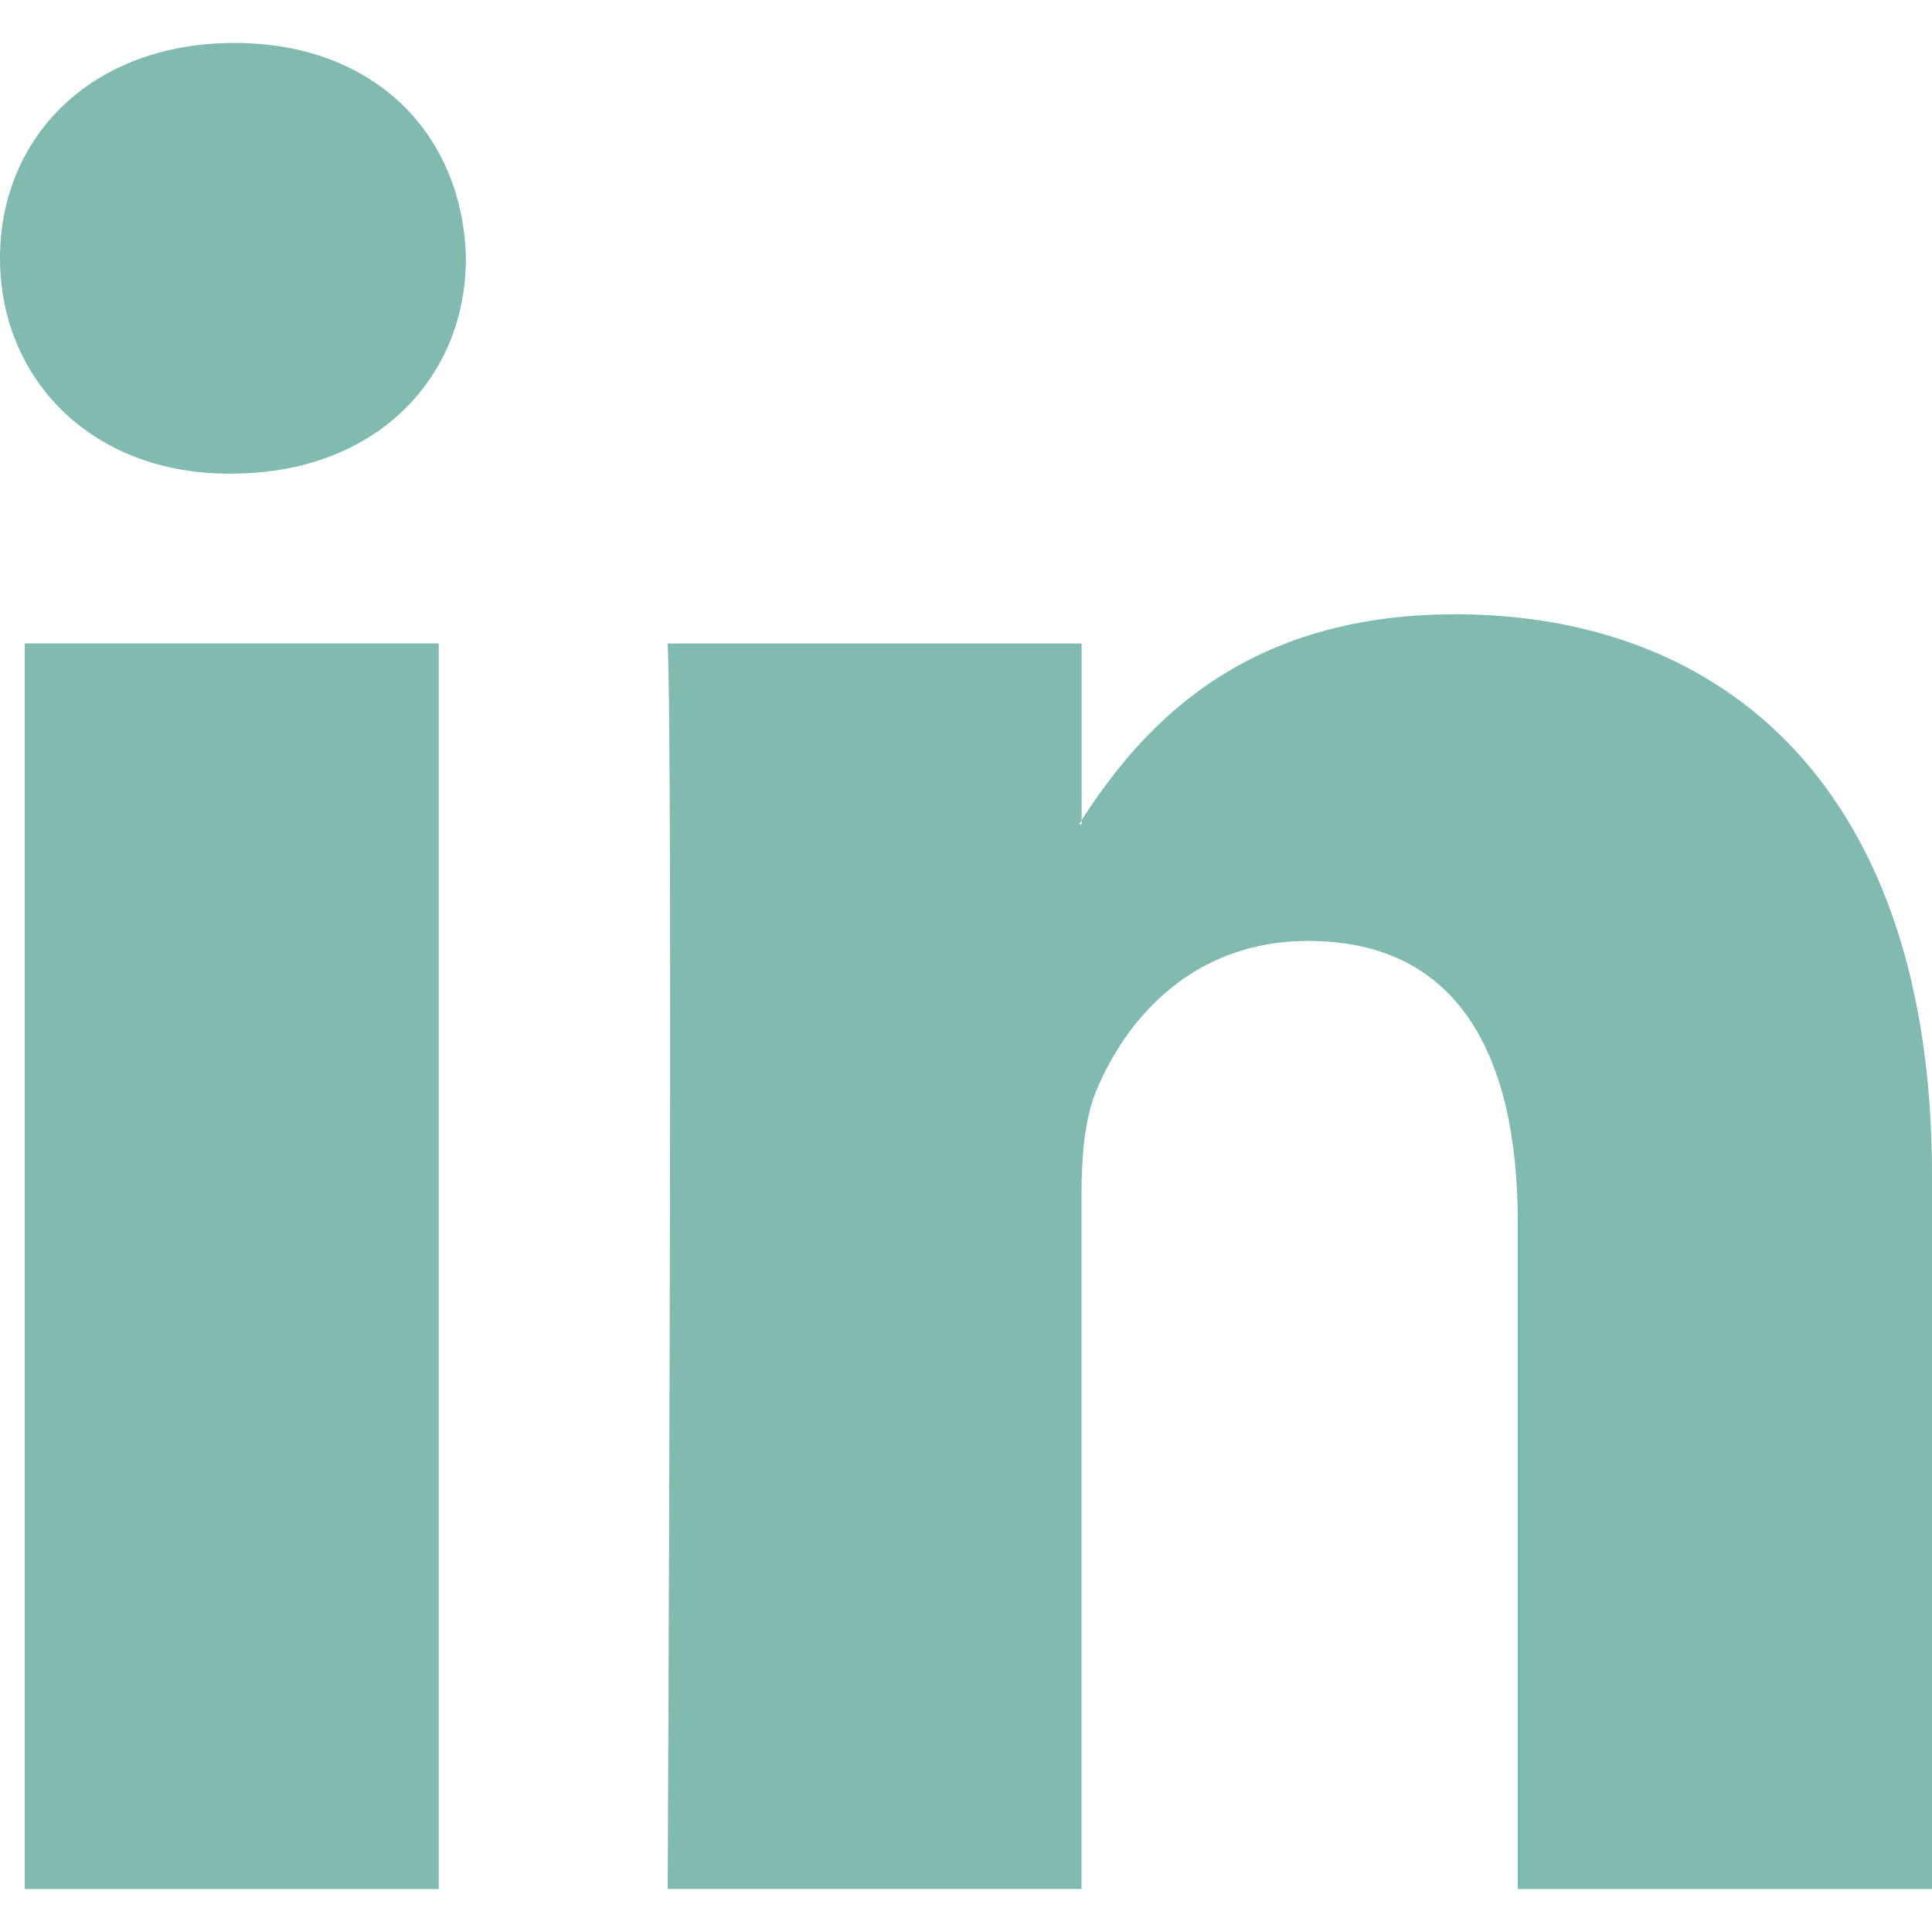
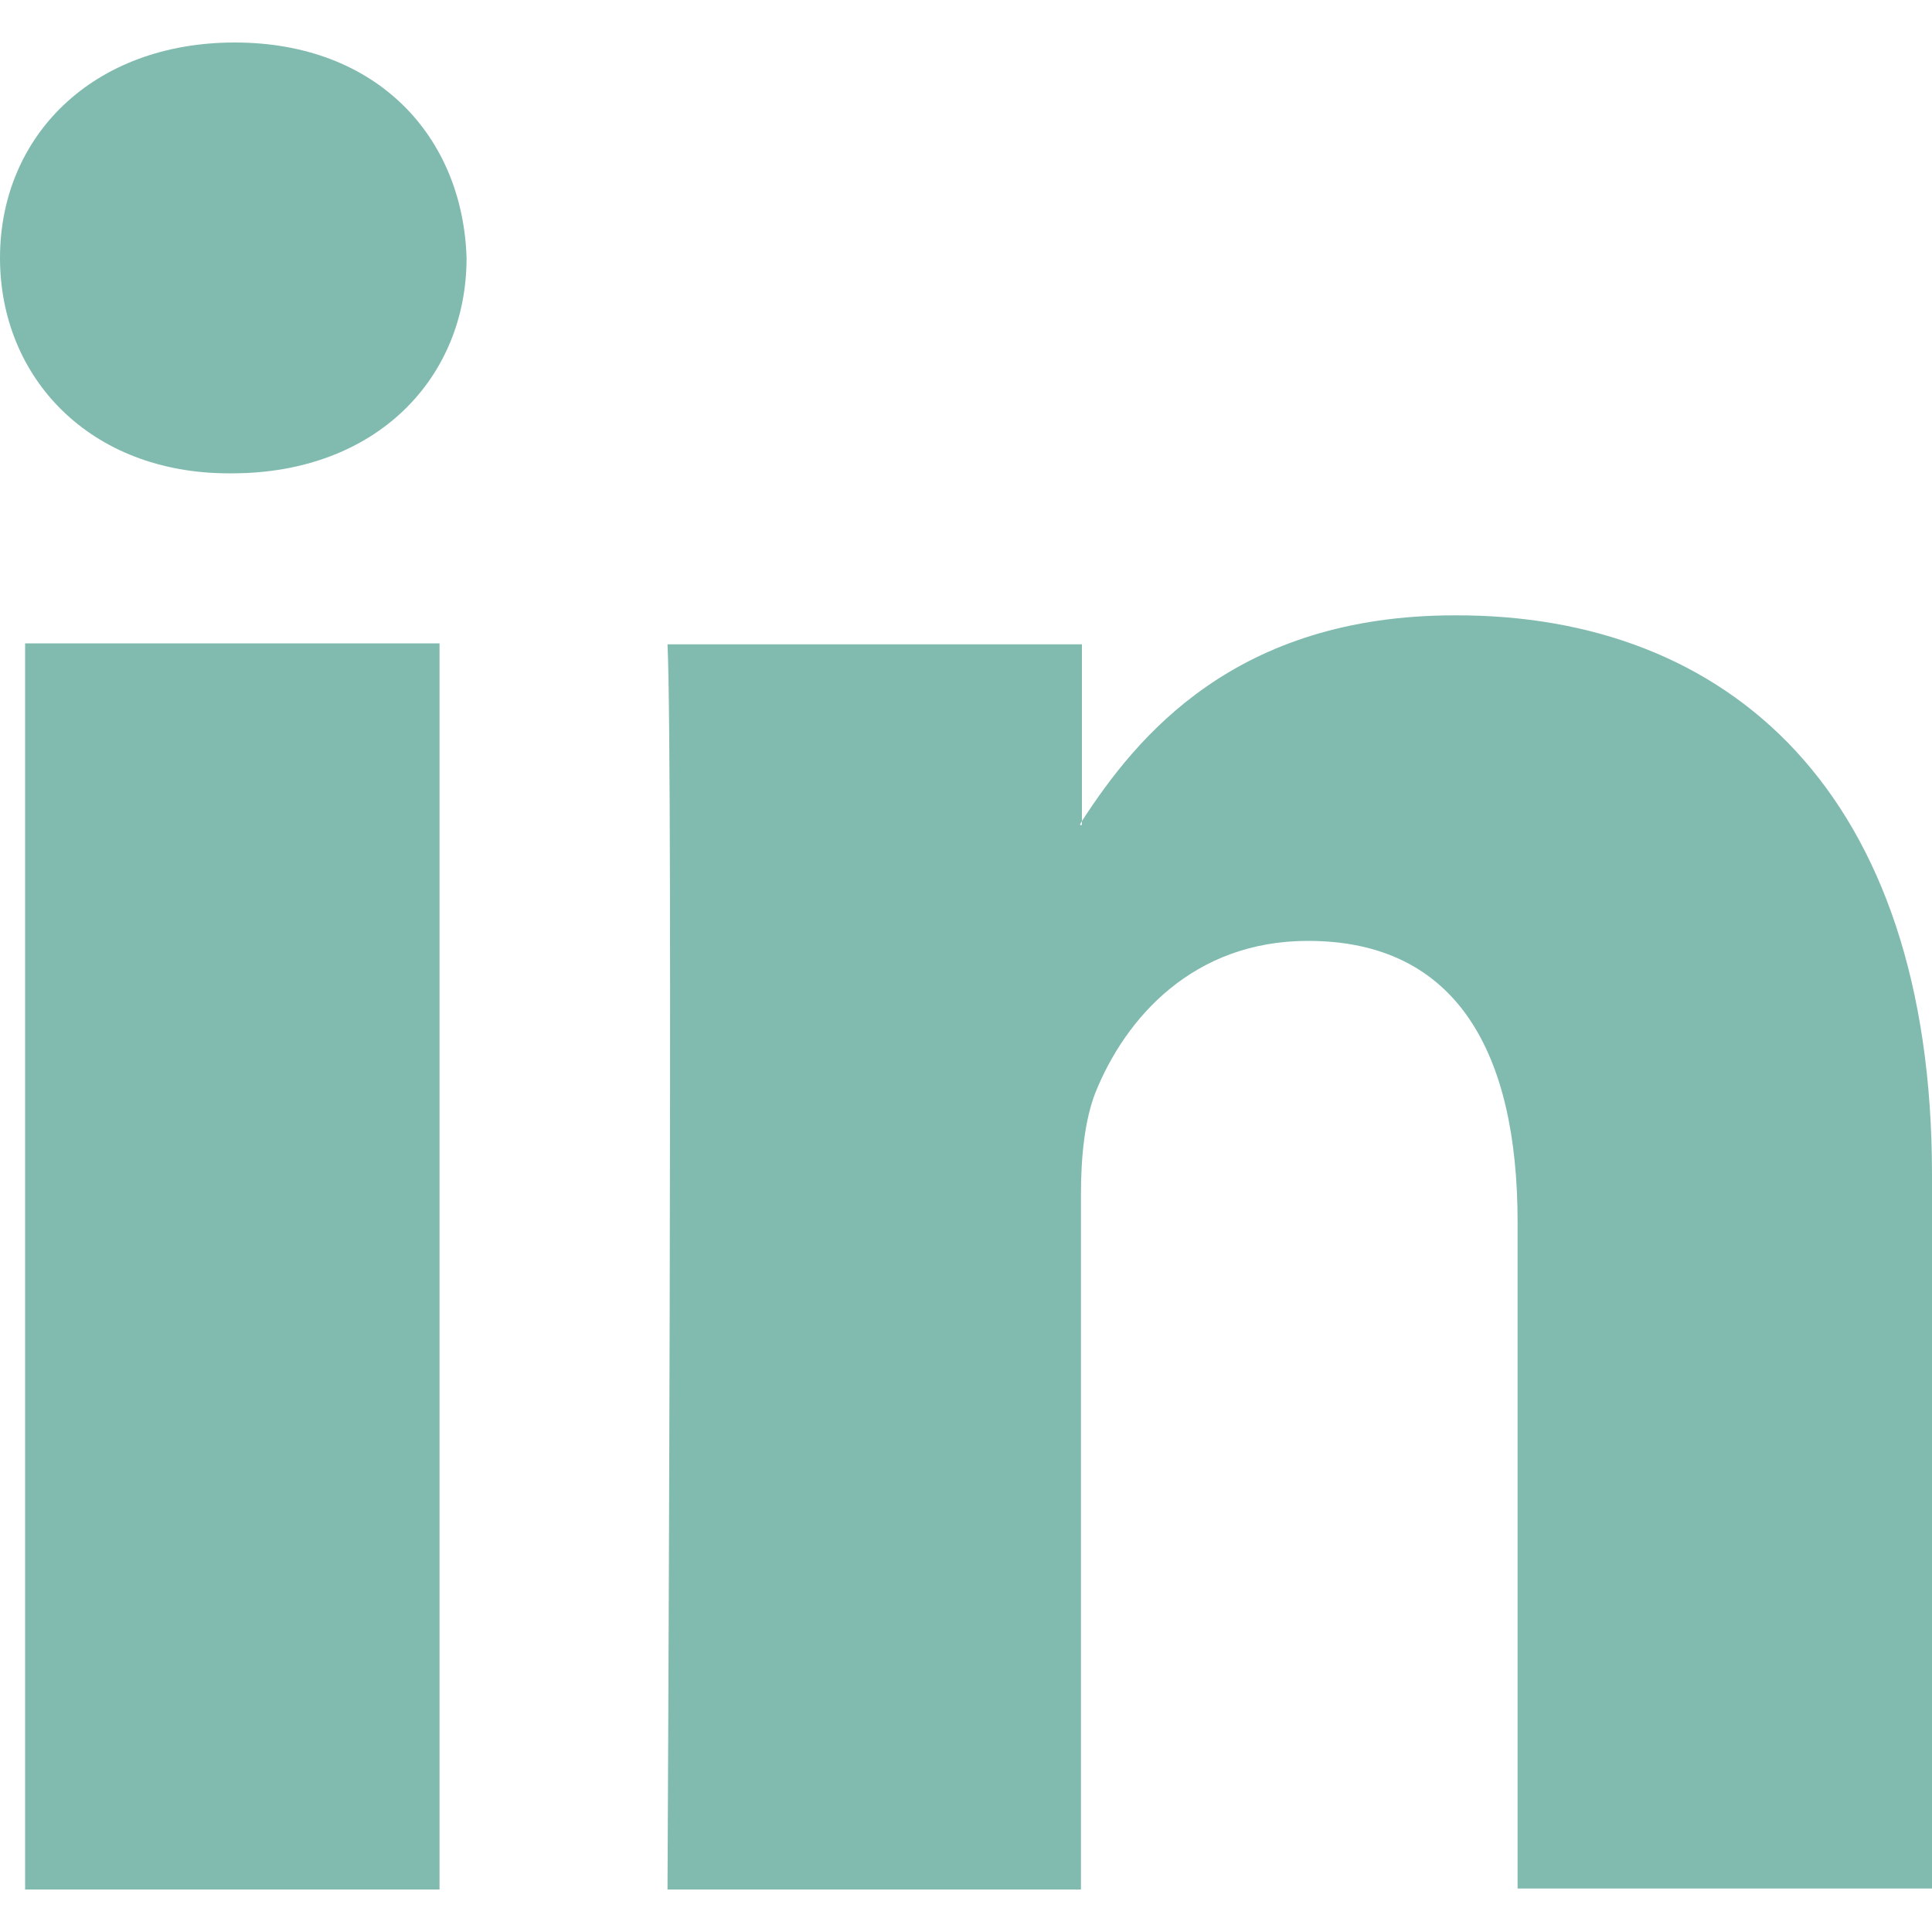
- <svg xmlns="http://www.w3.org/2000/svg" version="1.1" id="Capa_1" x="0px" y="0px" width="200px" height="200px" viewBox="0 0 200 200" enable-background="new 0 0 200 200" xml:space="preserve">
+ <svg xmlns="http://www.w3.org/2000/svg" version="1.1" id="Capa_1" x="0px" y="0px" viewBox="0 0 200 200" style="enable-background:new 0 0 200 200;" xml:space="preserve">
+   <style type="text/css">
+ 	.st0{fill:#81BBB0;}
+ </style>
  <g>
-     <path id="LinkedIn_3_" fill="#81BBB0" d="M200,121.629v73.926h-42.883v-69.009c0-17.351-6.184-29.142-21.701-29.142   c-11.866,0-18.866,7.985-21.991,15.667c-1.125,2.769-1.467,6.644-1.467,10.468v72.008H69.117c0,0,0.575-116.833,0-128.933h42.85   v18.275c-0.059,0.15-0.184,0.274-0.242,0.441h0.242v-0.441c5.725-8.783,15.867-21.3,38.643-21.3   C178.875,63.587,200,82.012,200,121.629z M24.258,4.446C9.6,4.446,0,14.062,0,26.746c0,12.342,9.317,22.283,23.708,22.283h0.259   c14.983,0,24.266-9.941,24.266-22.283C47.941,14.062,38.95,4.446,24.258,4.446z M2.559,195.555h42.858V66.604H2.559V195.555z" />
+     <path id="LinkedIn_3_" class="st0" d="M200,121.6v73.9h-42.9v-69c0-17.4-6.2-29.1-21.7-29.1c-11.9,0-18.9,8-22,15.7   c-1.1,2.8-1.5,6.6-1.5,10.5v72H69.1c0,0,0.6-116.8,0-128.9H112v18.3c-0.1,0.2-0.2,0.3-0.2,0.4h0.2v-0.4   c5.7-8.8,15.9-21.3,38.6-21.3C178.9,63.6,200,82,200,121.6z M24.3,4.4C9.6,4.4,0,14.1,0,26.7C0,39.1,9.3,49,23.7,49H24   c15,0,24.3-9.9,24.3-22.3C47.9,14.1,39,4.4,24.3,4.4z M2.6,195.6h42.9v-129H2.6V195.6z" />
  </g>
</svg>
